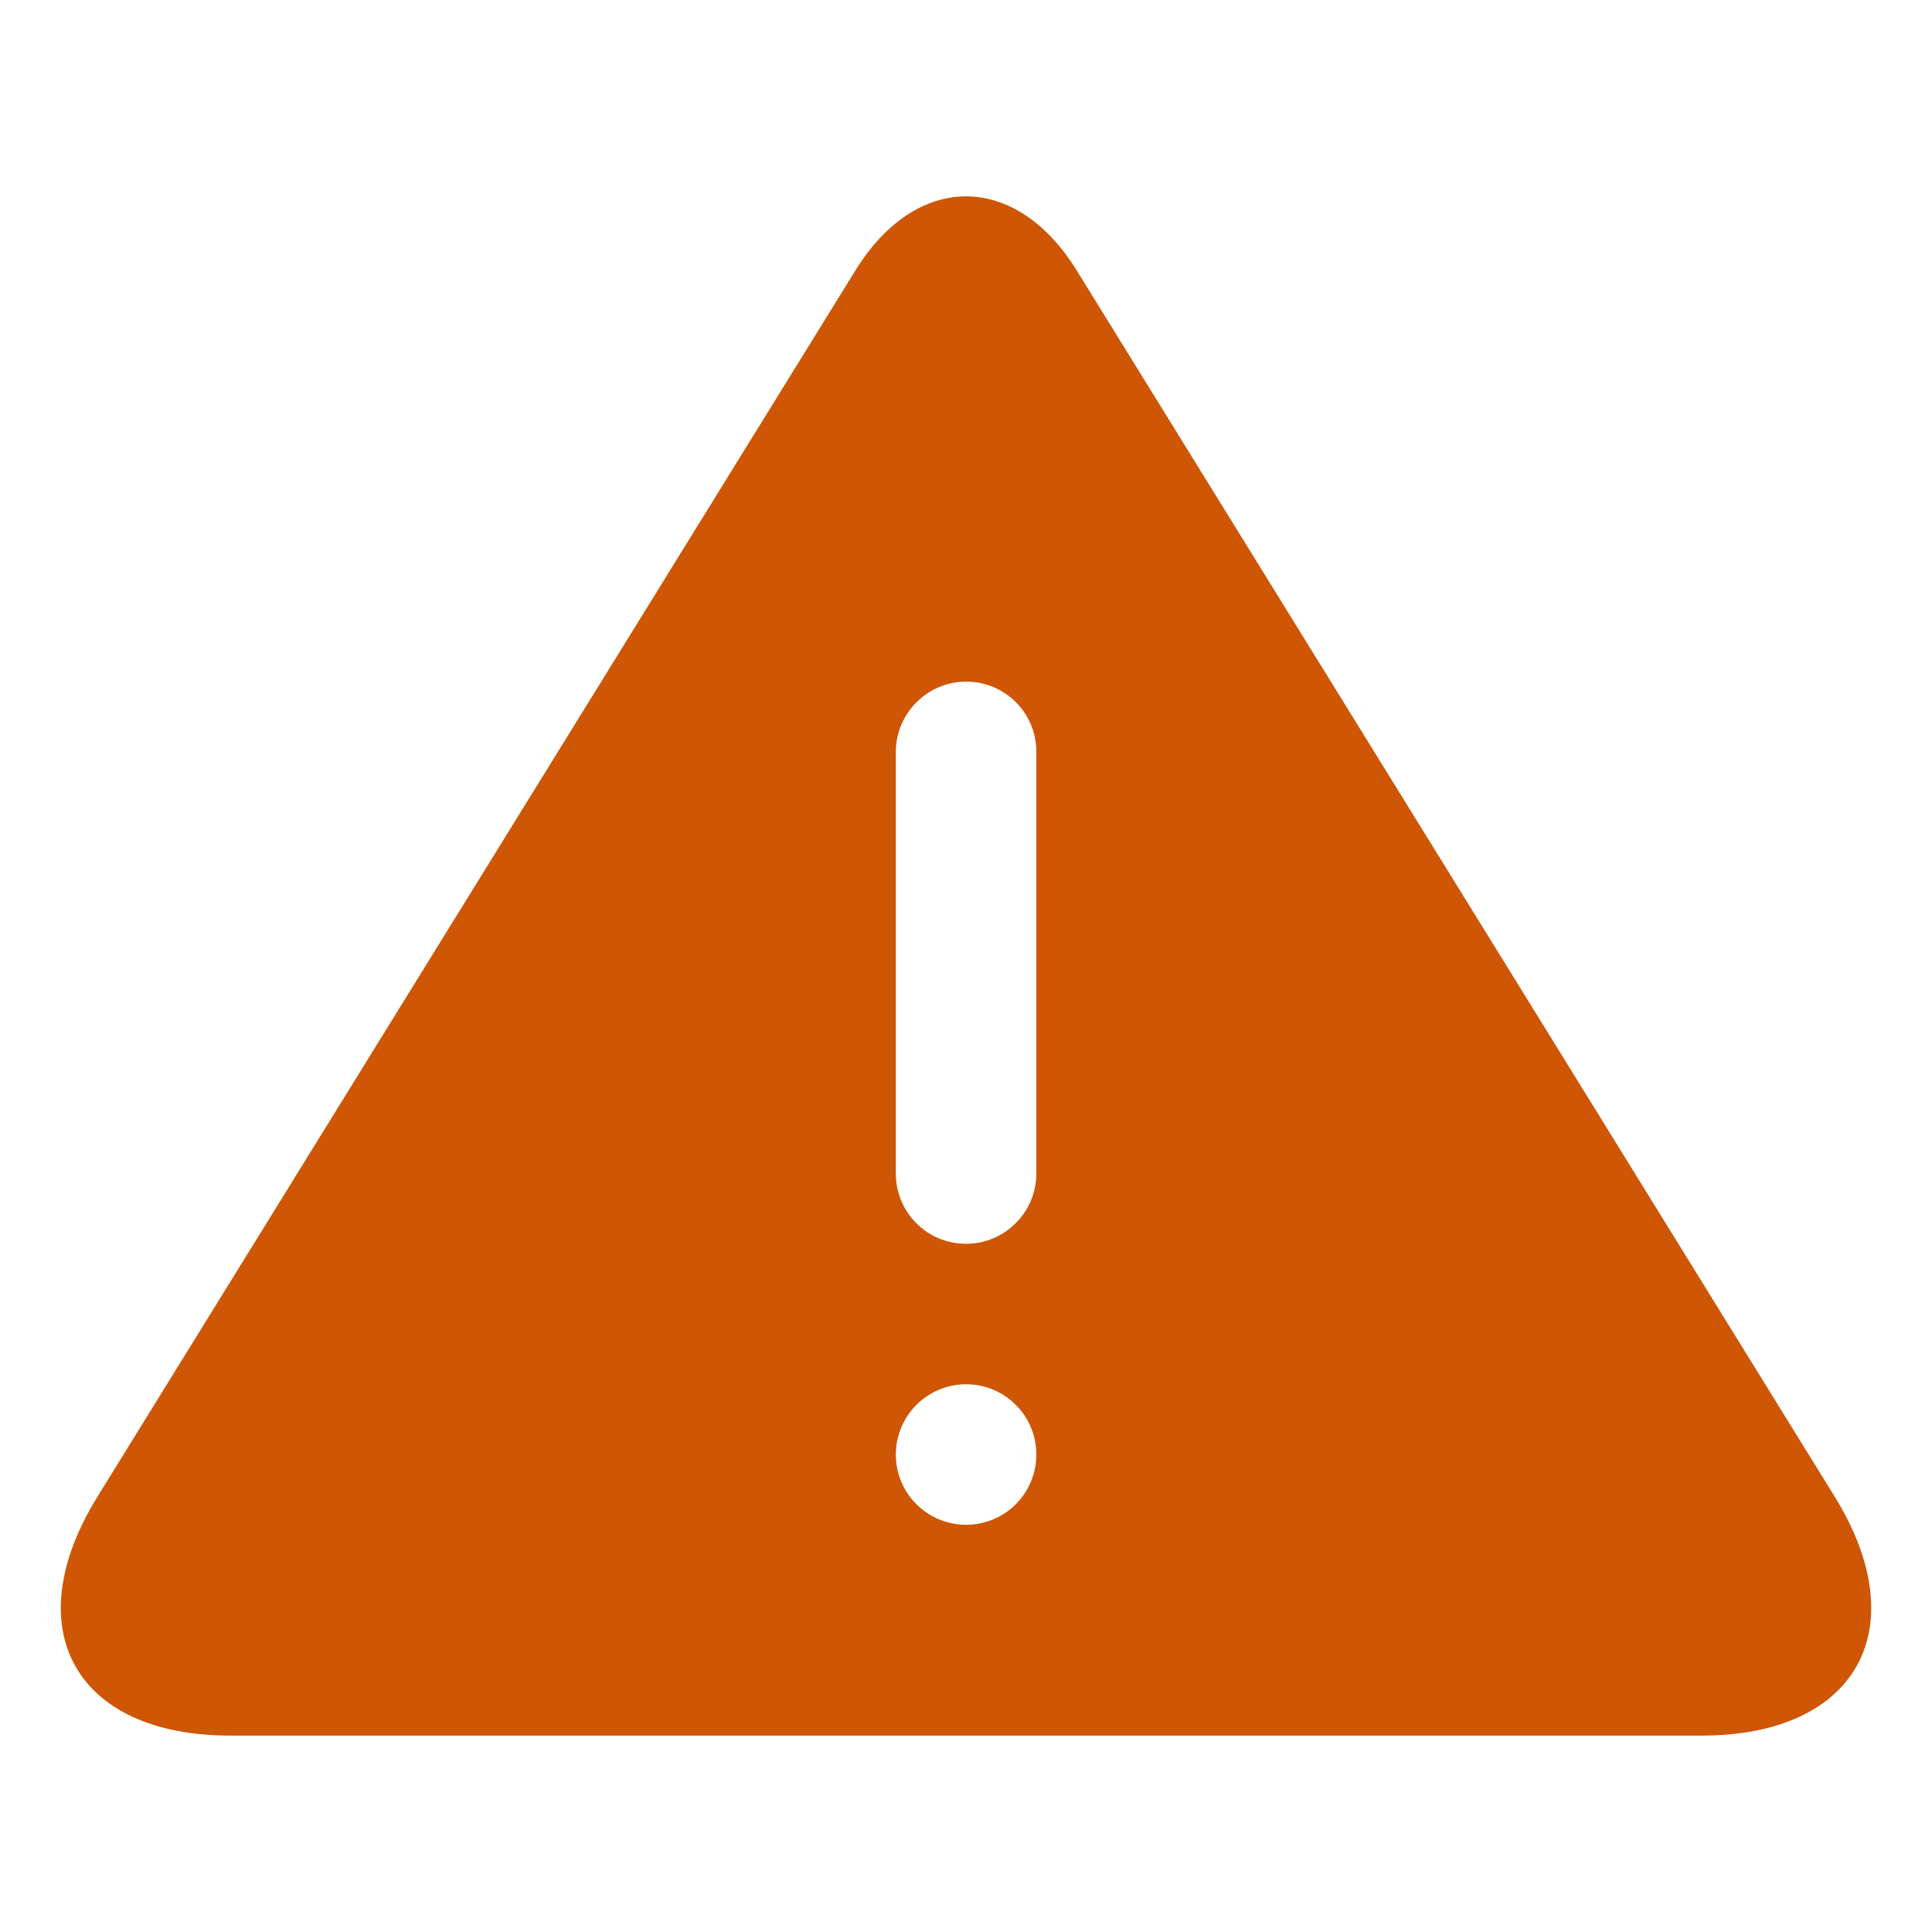
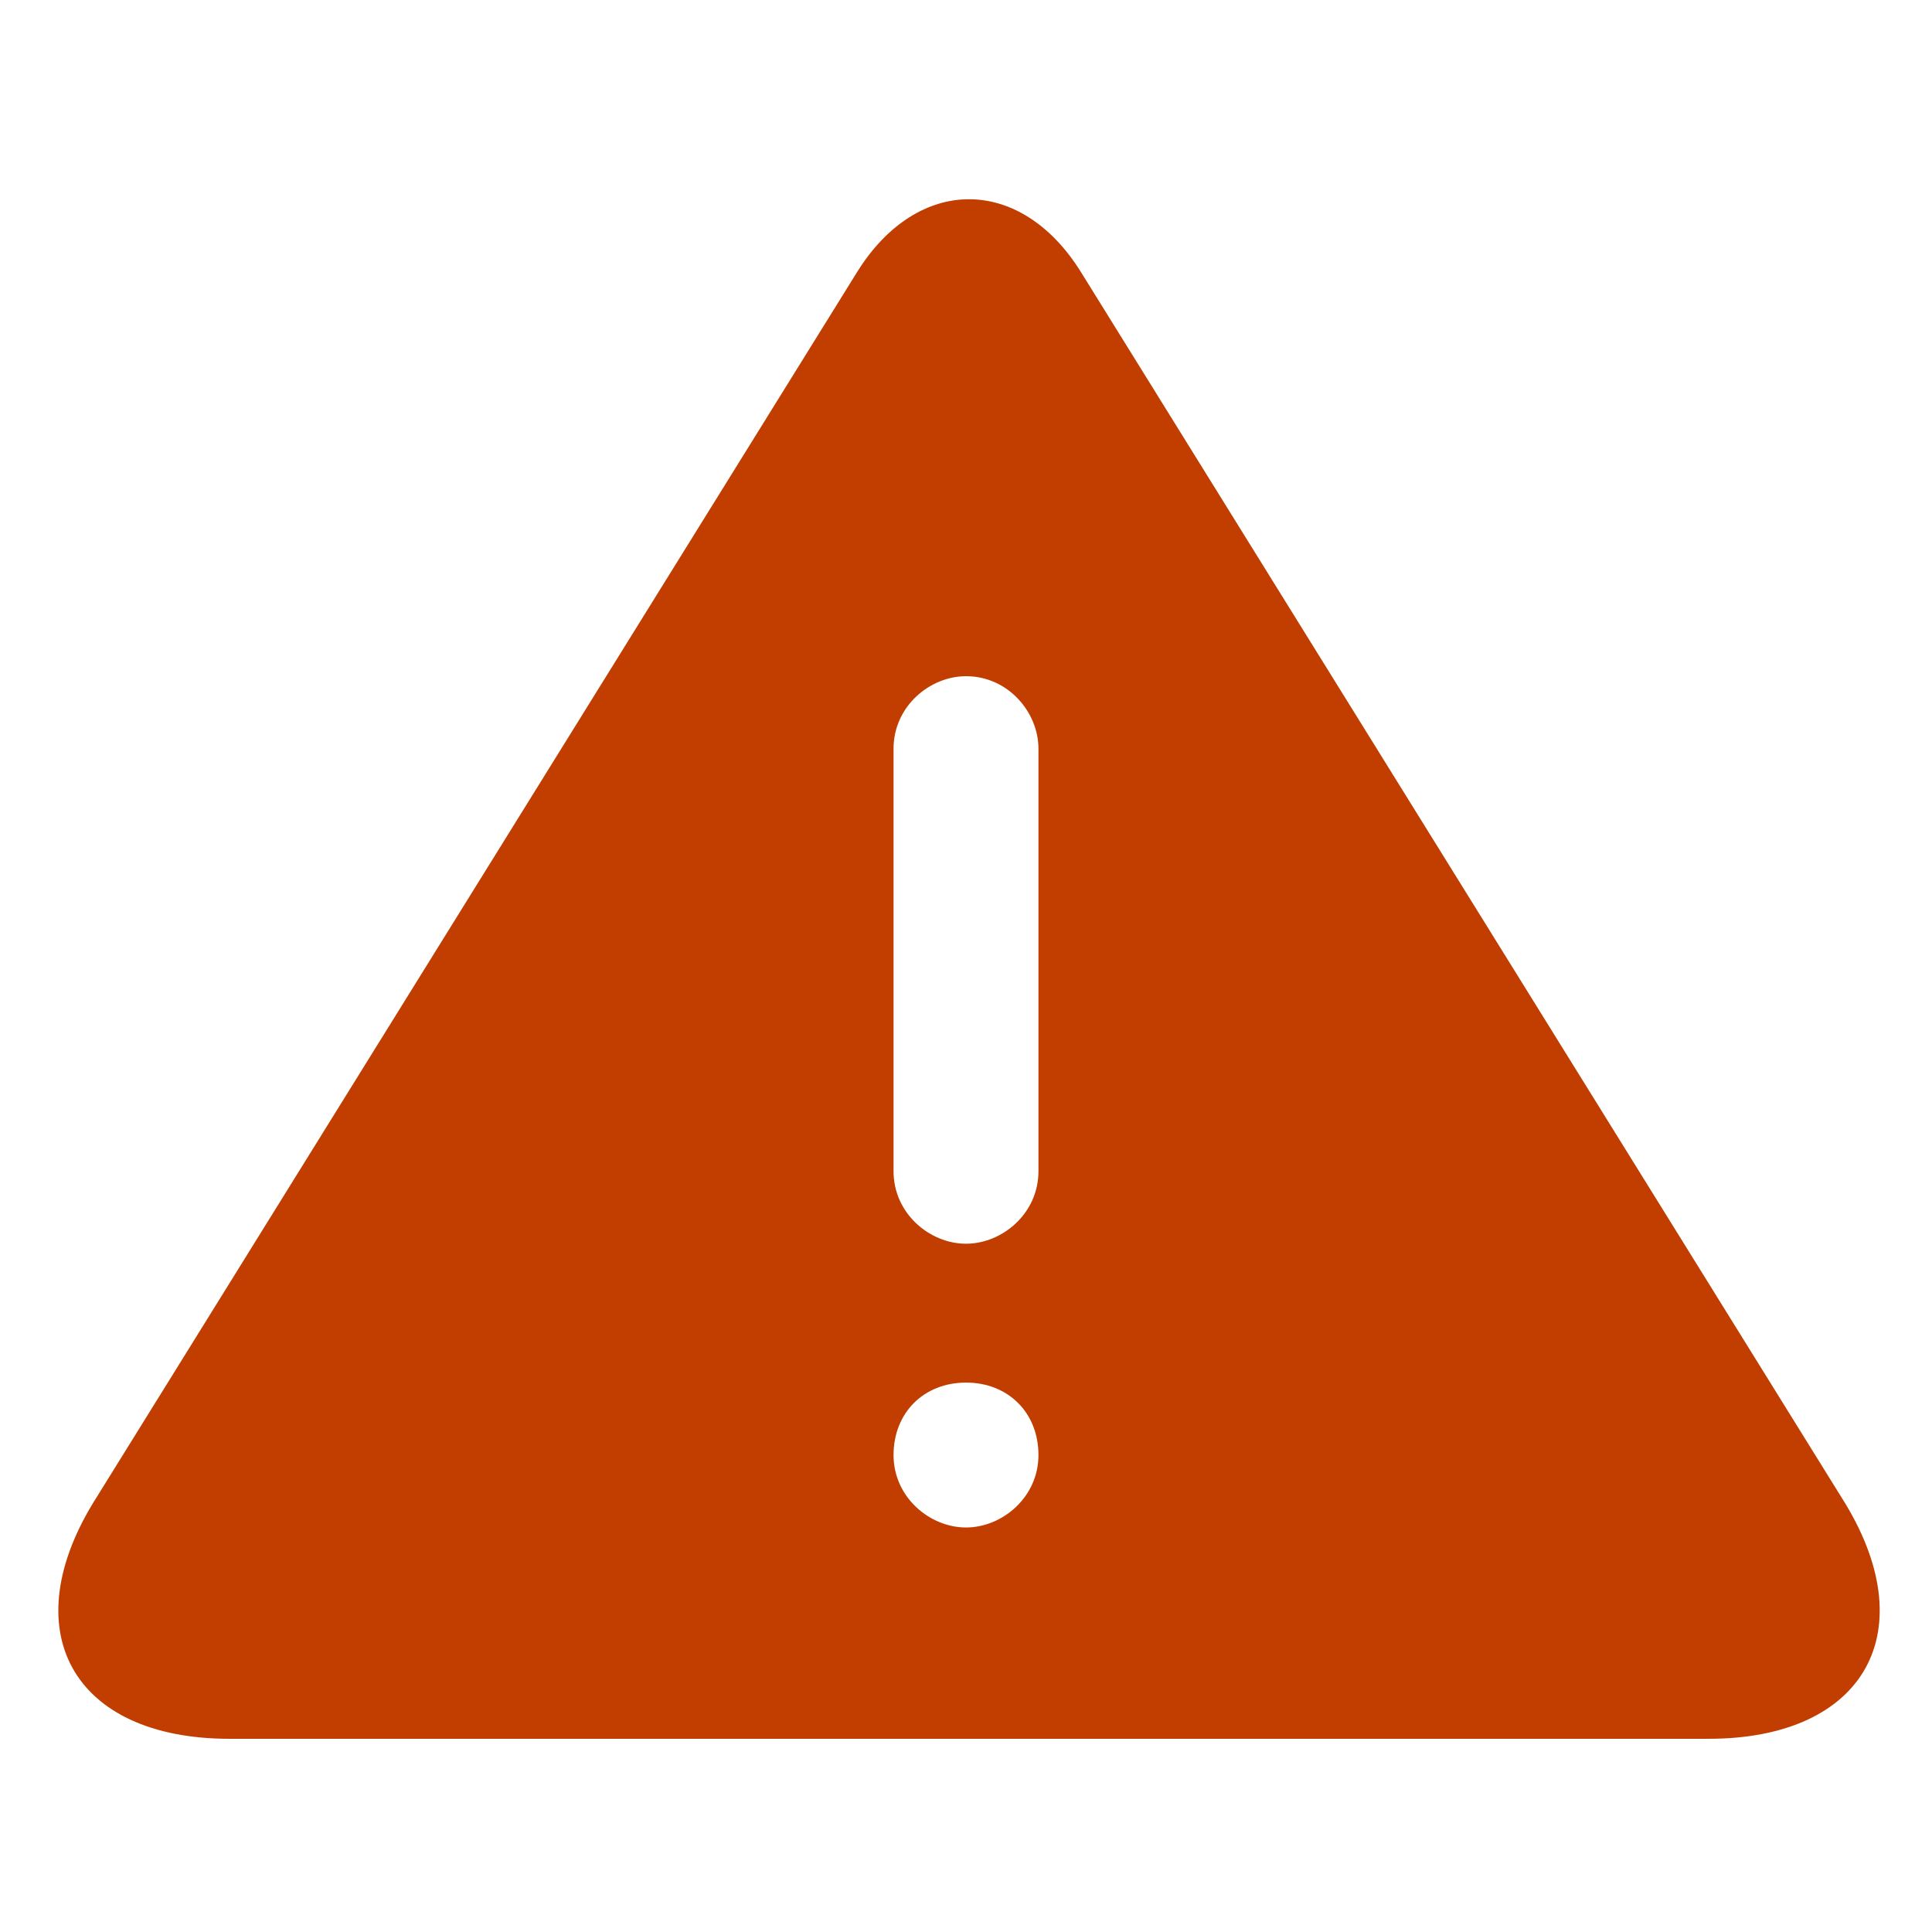
- <svg xmlns="http://www.w3.org/2000/svg" version="1.1" id="圖層_1" x="0px" y="0px" width="32px" height="32px" viewBox="0 0 32 32" enable-background="new 0 0 32 32" xml:space="preserve">
+ <svg xmlns="http://www.w3.org/2000/svg" version="1.1" id="圖層_1" x="0px" y="0px" viewBox="0 0 32 32" style="enable-background:new 0 0 32 32;" xml:space="preserve">
+   <style type="text/css">
+ 	.st0{fill:#C23E00;}
+ </style>
  <g id="Icons_new_Arranged_Names">
    <g id="_x31_01_Warning">
-       <path id="Triangle_29" fill="#CE5605" d="M14.168,4.48c1.012-1.639,2.656-1.634,3.666,0l12.553,20.307    c1.352,2.187,0.366,3.96-2.2,3.96H3.814c-2.566,0-3.555-1.767-2.198-3.96L14.168,4.48z M16.002,20.601    c0.644,0,1.163-0.527,1.163-1.161v-6.989c0-0.641-0.516-1.161-1.163-1.161c-0.643,0-1.164,0.528-1.164,1.161v6.989    C14.838,20.08,15.354,20.601,16.002,20.601z M16.002,25.255c0.644,0,1.163-0.52,1.163-1.163s-0.52-1.164-1.163-1.164    c-0.643,0-1.164,0.521-1.164,1.164S15.359,25.255,16.002,25.255z" />
+       <path id="Triangle_29" class="st0" d="M14.2,4.5c1-1.6,2.7-1.6,3.7,0l12.6,20.3c1.4,2.2,0.4,4-2.2,4H3.8c-2.6,0-3.6-1.8-2.2-4    L14.2,4.5z M16,20.6c0.6,0,1.2-0.5,1.2-1.2v-7c0-0.6-0.5-1.2-1.2-1.2c-0.6,0-1.2,0.5-1.2,1.2v7C14.8,20.1,15.4,20.6,16,20.6z     M16,25.3c0.6,0,1.2-0.5,1.2-1.2s-0.5-1.2-1.2-1.2s-1.2,0.5-1.2,1.2S15.4,25.3,16,25.3z" />
    </g>
  </g>
</svg>
